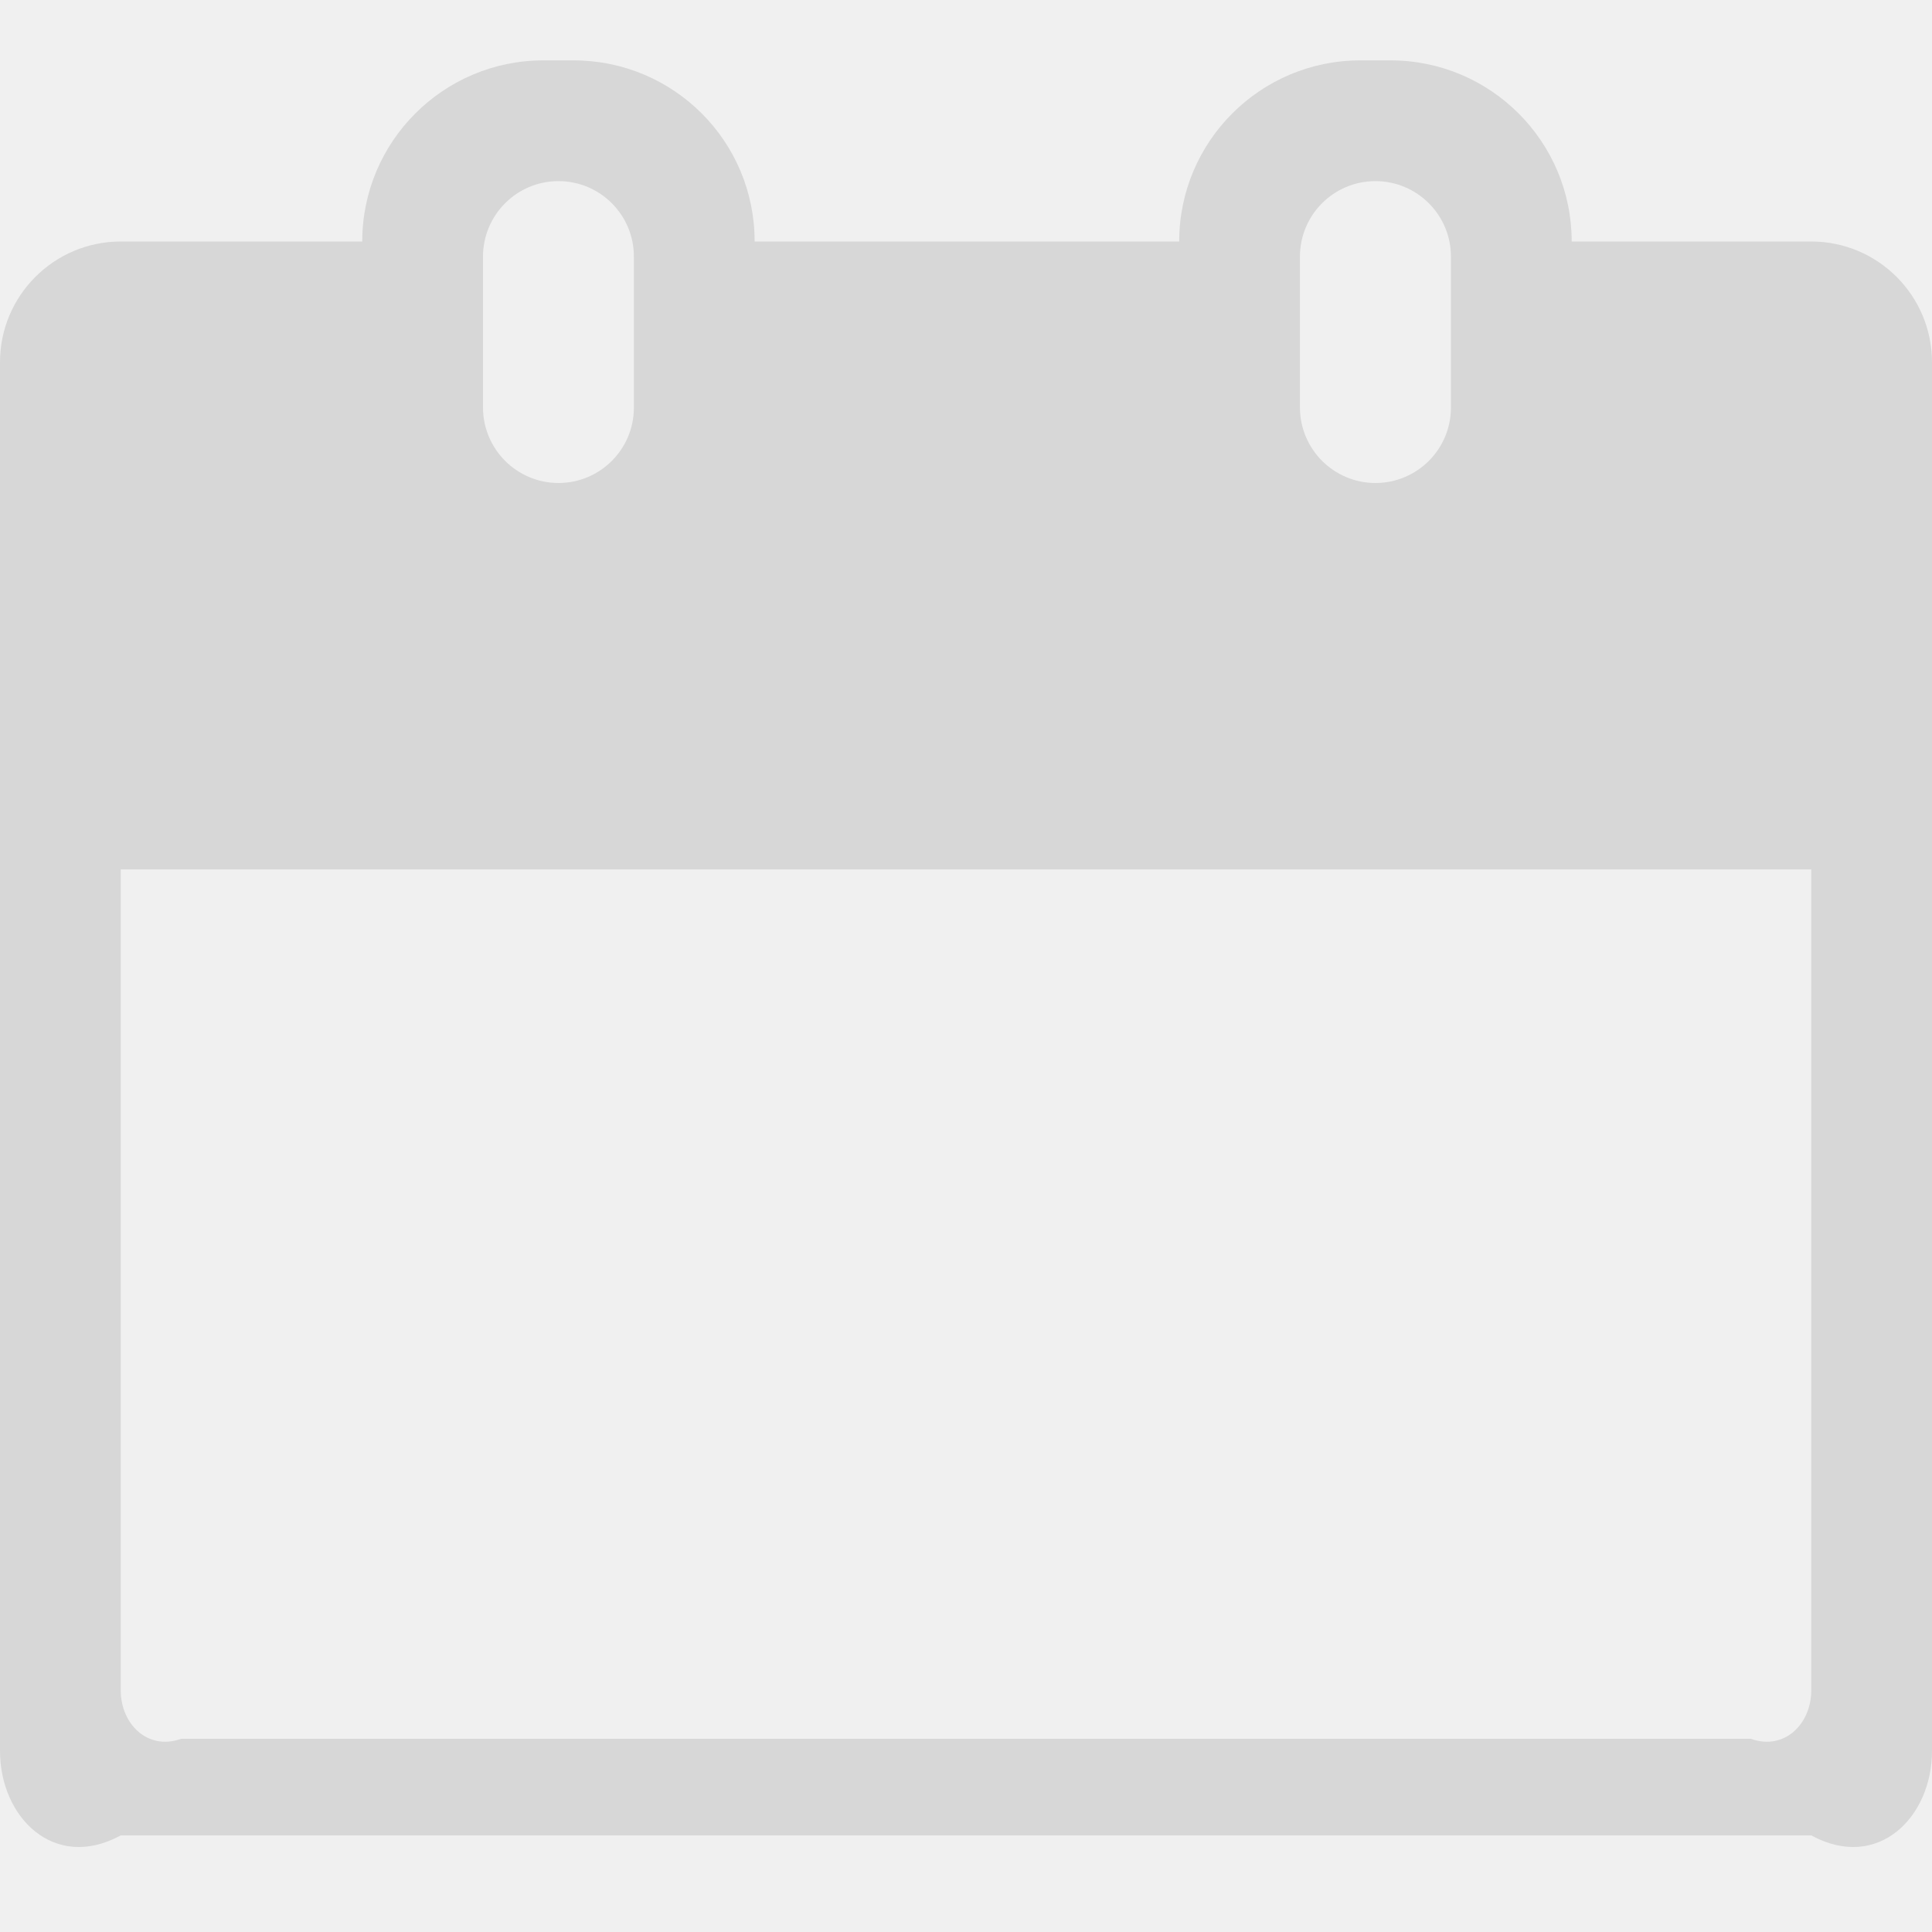
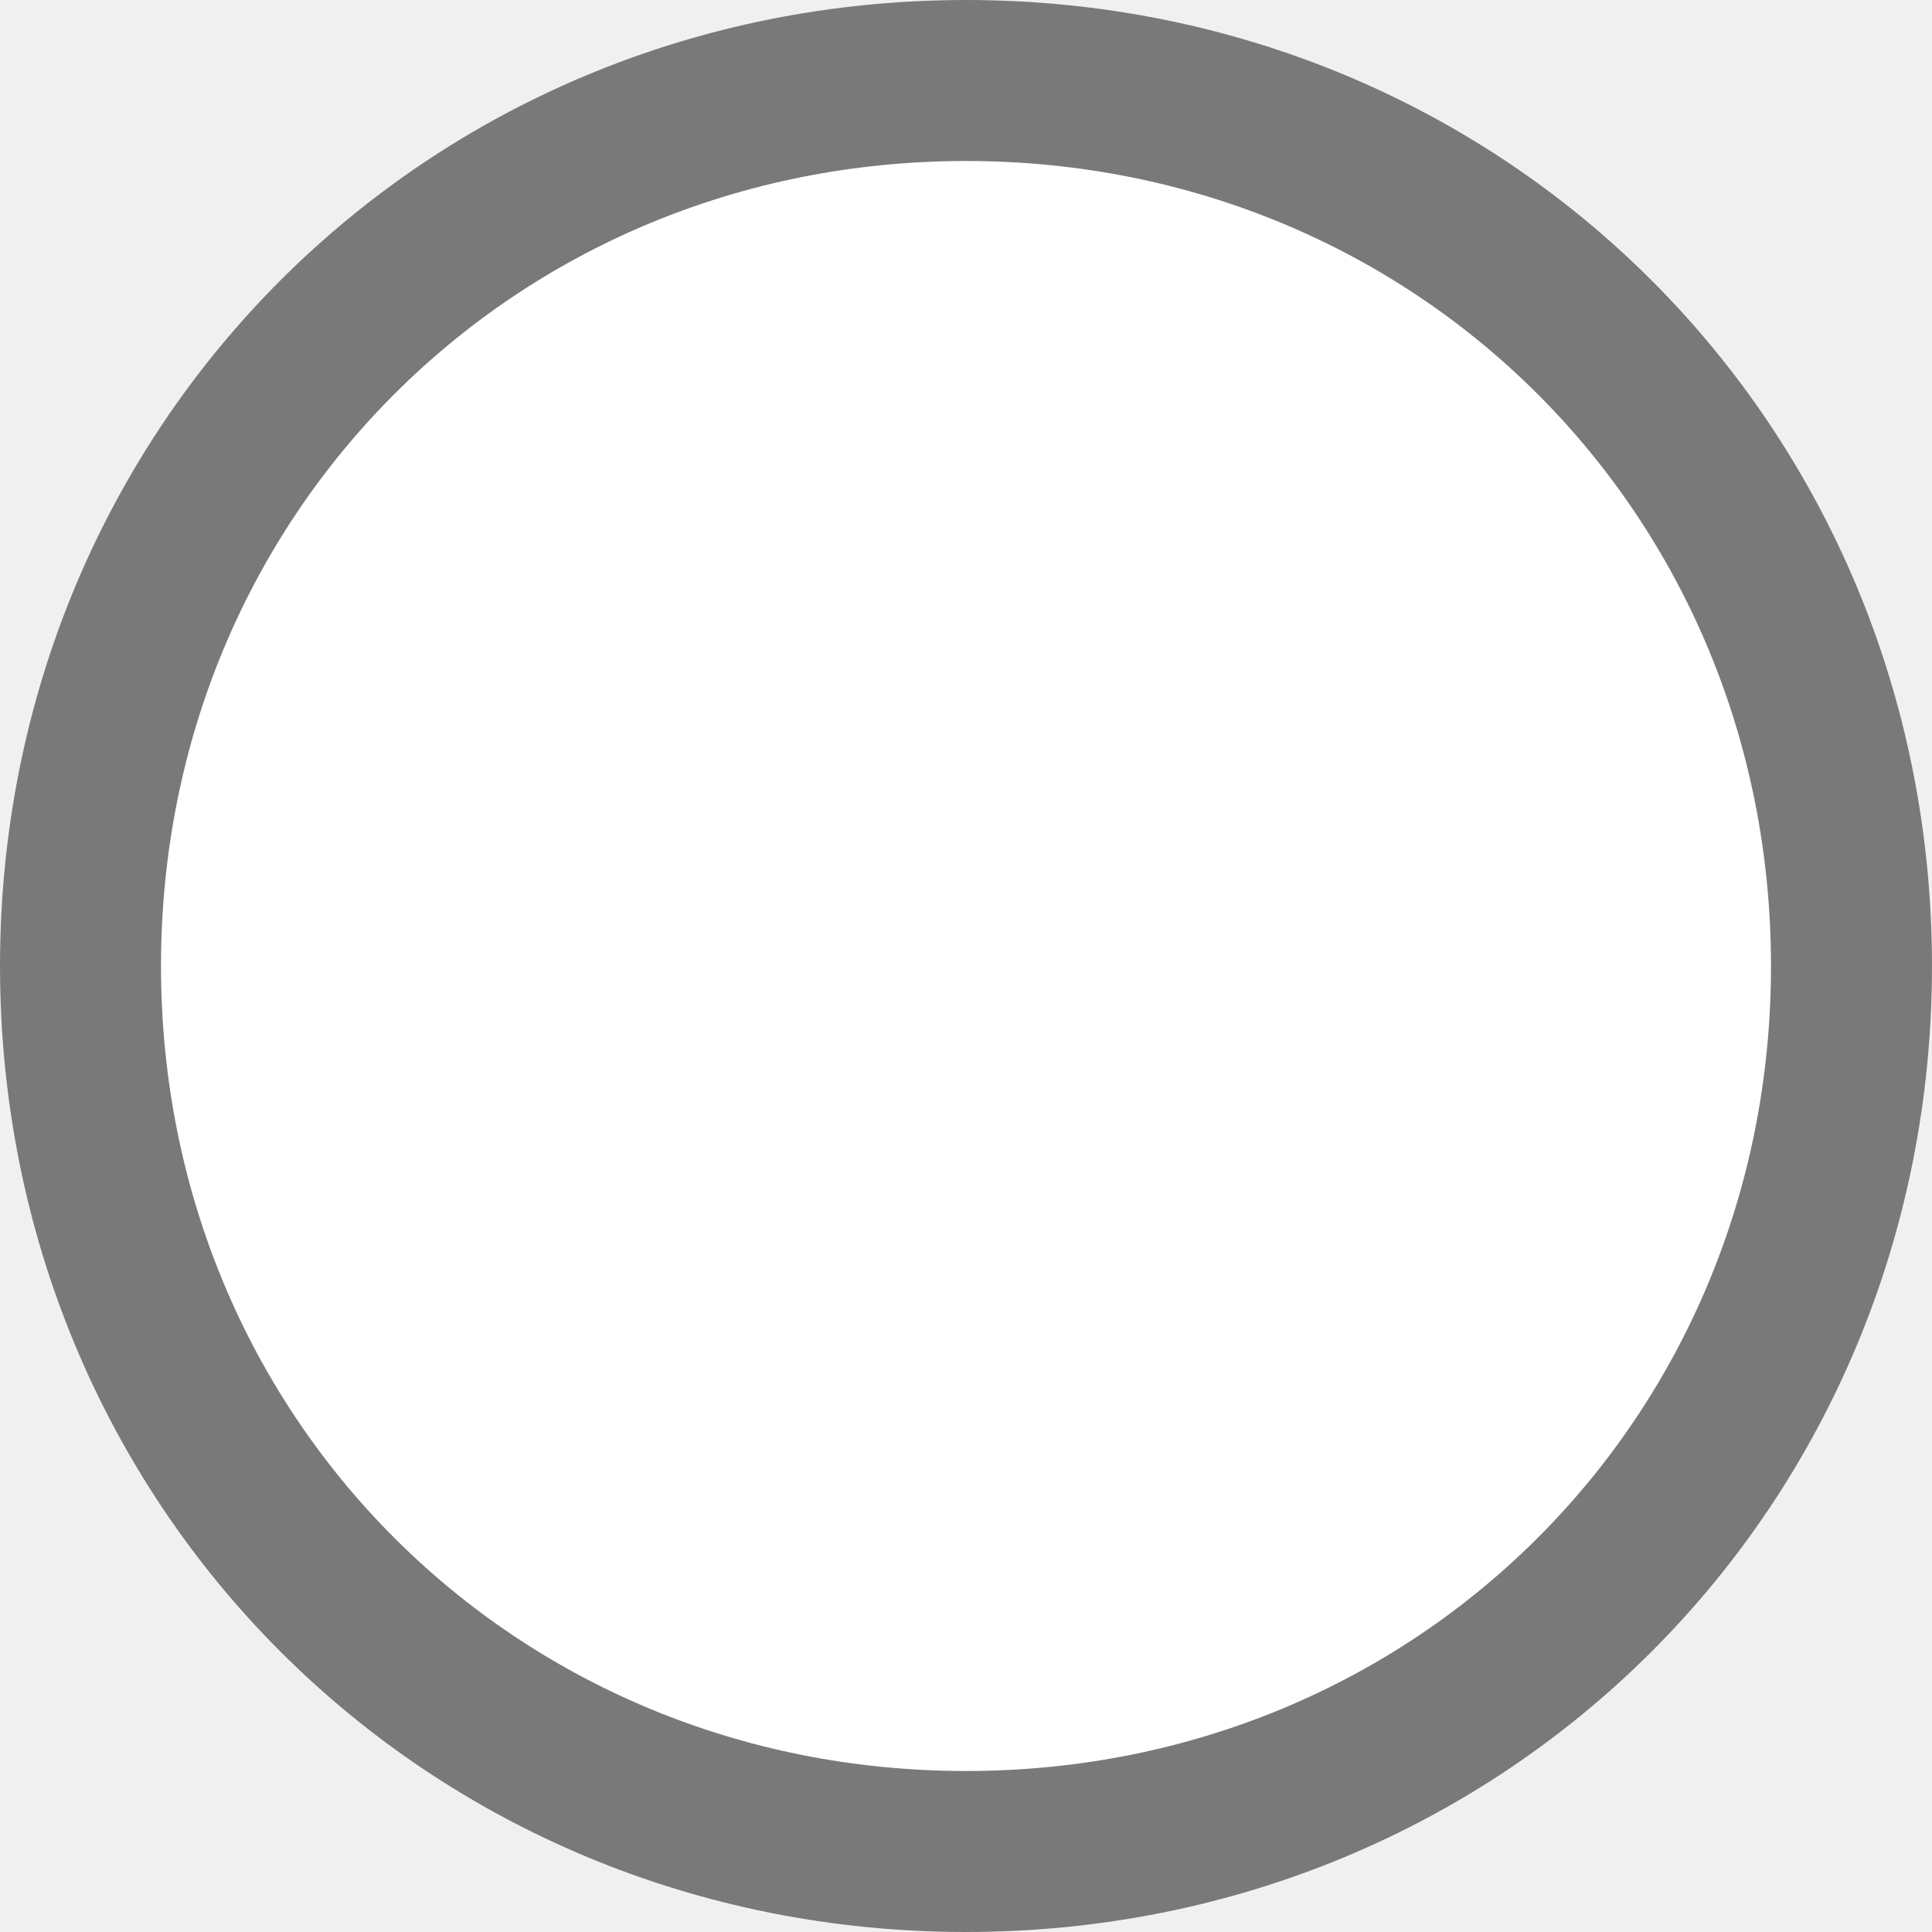
- <svg xmlns="http://www.w3.org/2000/svg" version="1.1" width="20px" height="20px">
-   <g transform="matrix(1 0 0 1 -2315 -136 )">
-     <path d="M 20 3.75  C 20 3.059  19.439 2.5  18.75 2.5  L 16.27 2.5  C 16.27 1.465  15.43 0.625  14.395 0.625  L 14.082 0.625  C 13.047 0.625  12.207 1.465  12.207 2.5  L 7.812 2.5  C 7.812 1.982  7.604 1.514  7.264 1.174  C 6.924 0.834  6.455 0.625  5.938 0.625  L 5.625 0.625  C 4.59 0.625  3.75 1.465  3.75 2.5  L 1.25 2.5  C 0.561 2.5  0 3.059  0 3.75  L 0 18.125  C 0 18.814  0.561 19.375  1.25 19  L 18.75 19  C 19.439 19.375  20 18.814  20 18.125  L 20 3.75  Z M 13.457 4.219  L 13.457 2.656  C 13.457 2.225  13.807 1.875  14.238 1.875  C 14.67 1.875  15.02 2.225  15.02 2.656  L 15.02 4.219  C 15.02 4.65  14.67 5  14.238 5  C 14.023 5  13.828 4.912  13.686 4.771  C 13.545 4.629  13.457 4.434  13.457 4.219  Z M 5 4.219  L 5 2.656  C 5 2.225  5.35 1.875  5.781 1.875  C 6.213 1.875  6.562 2.225  6.562 2.656  L 6.562 4.219  C 6.562 4.65  6.213 5  5.781 5  C 5.566 5  5.371 4.912  5.229 4.771  C 5.088 4.629  5 4.434  5 4.219  Z M 18.75 9  L 18.75 17.5  C 18.75 17.846  18.471 18.125  18.125 18  L 1.875 18  C 1.529 18.125  1.25 17.846  1.25 17.5  L 1.25 9  L 18.75 9  Z " fill-rule="nonzero" fill="#d7d7d7" stroke="none" transform="matrix(1 0 0 1 2315 136 )" />
-   </g>
+ <svg xmlns="http://www.w3.org/2000/svg" version="1.1" width="12px" height="12px" viewBox="1881 135  12 12">
+   <path d="M 1887 135  C 1890.36 135  1893 137.64  1893 141  C 1893 144.36  1890.36 147  1887 147  C 1883.64 147  1881 144.36  1881 141  C 1881 137.64  1883.64 135  1887 135  Z " fill-rule="nonzero" fill="#ffffff" stroke="none" />
+   <path d="M 1887 135.5  C 1890.08 135.5  1892.5 137.92  1892.5 141  C 1892.5 144.08  1890.08 146.5  1887 146.5  C 1883.92 146.5  1881.5 144.08  1881.5 141  C 1881.5 137.92  1883.92 135.5  1887 135.5  Z " stroke-width="1" stroke="#797979" fill="none" />
</svg>
